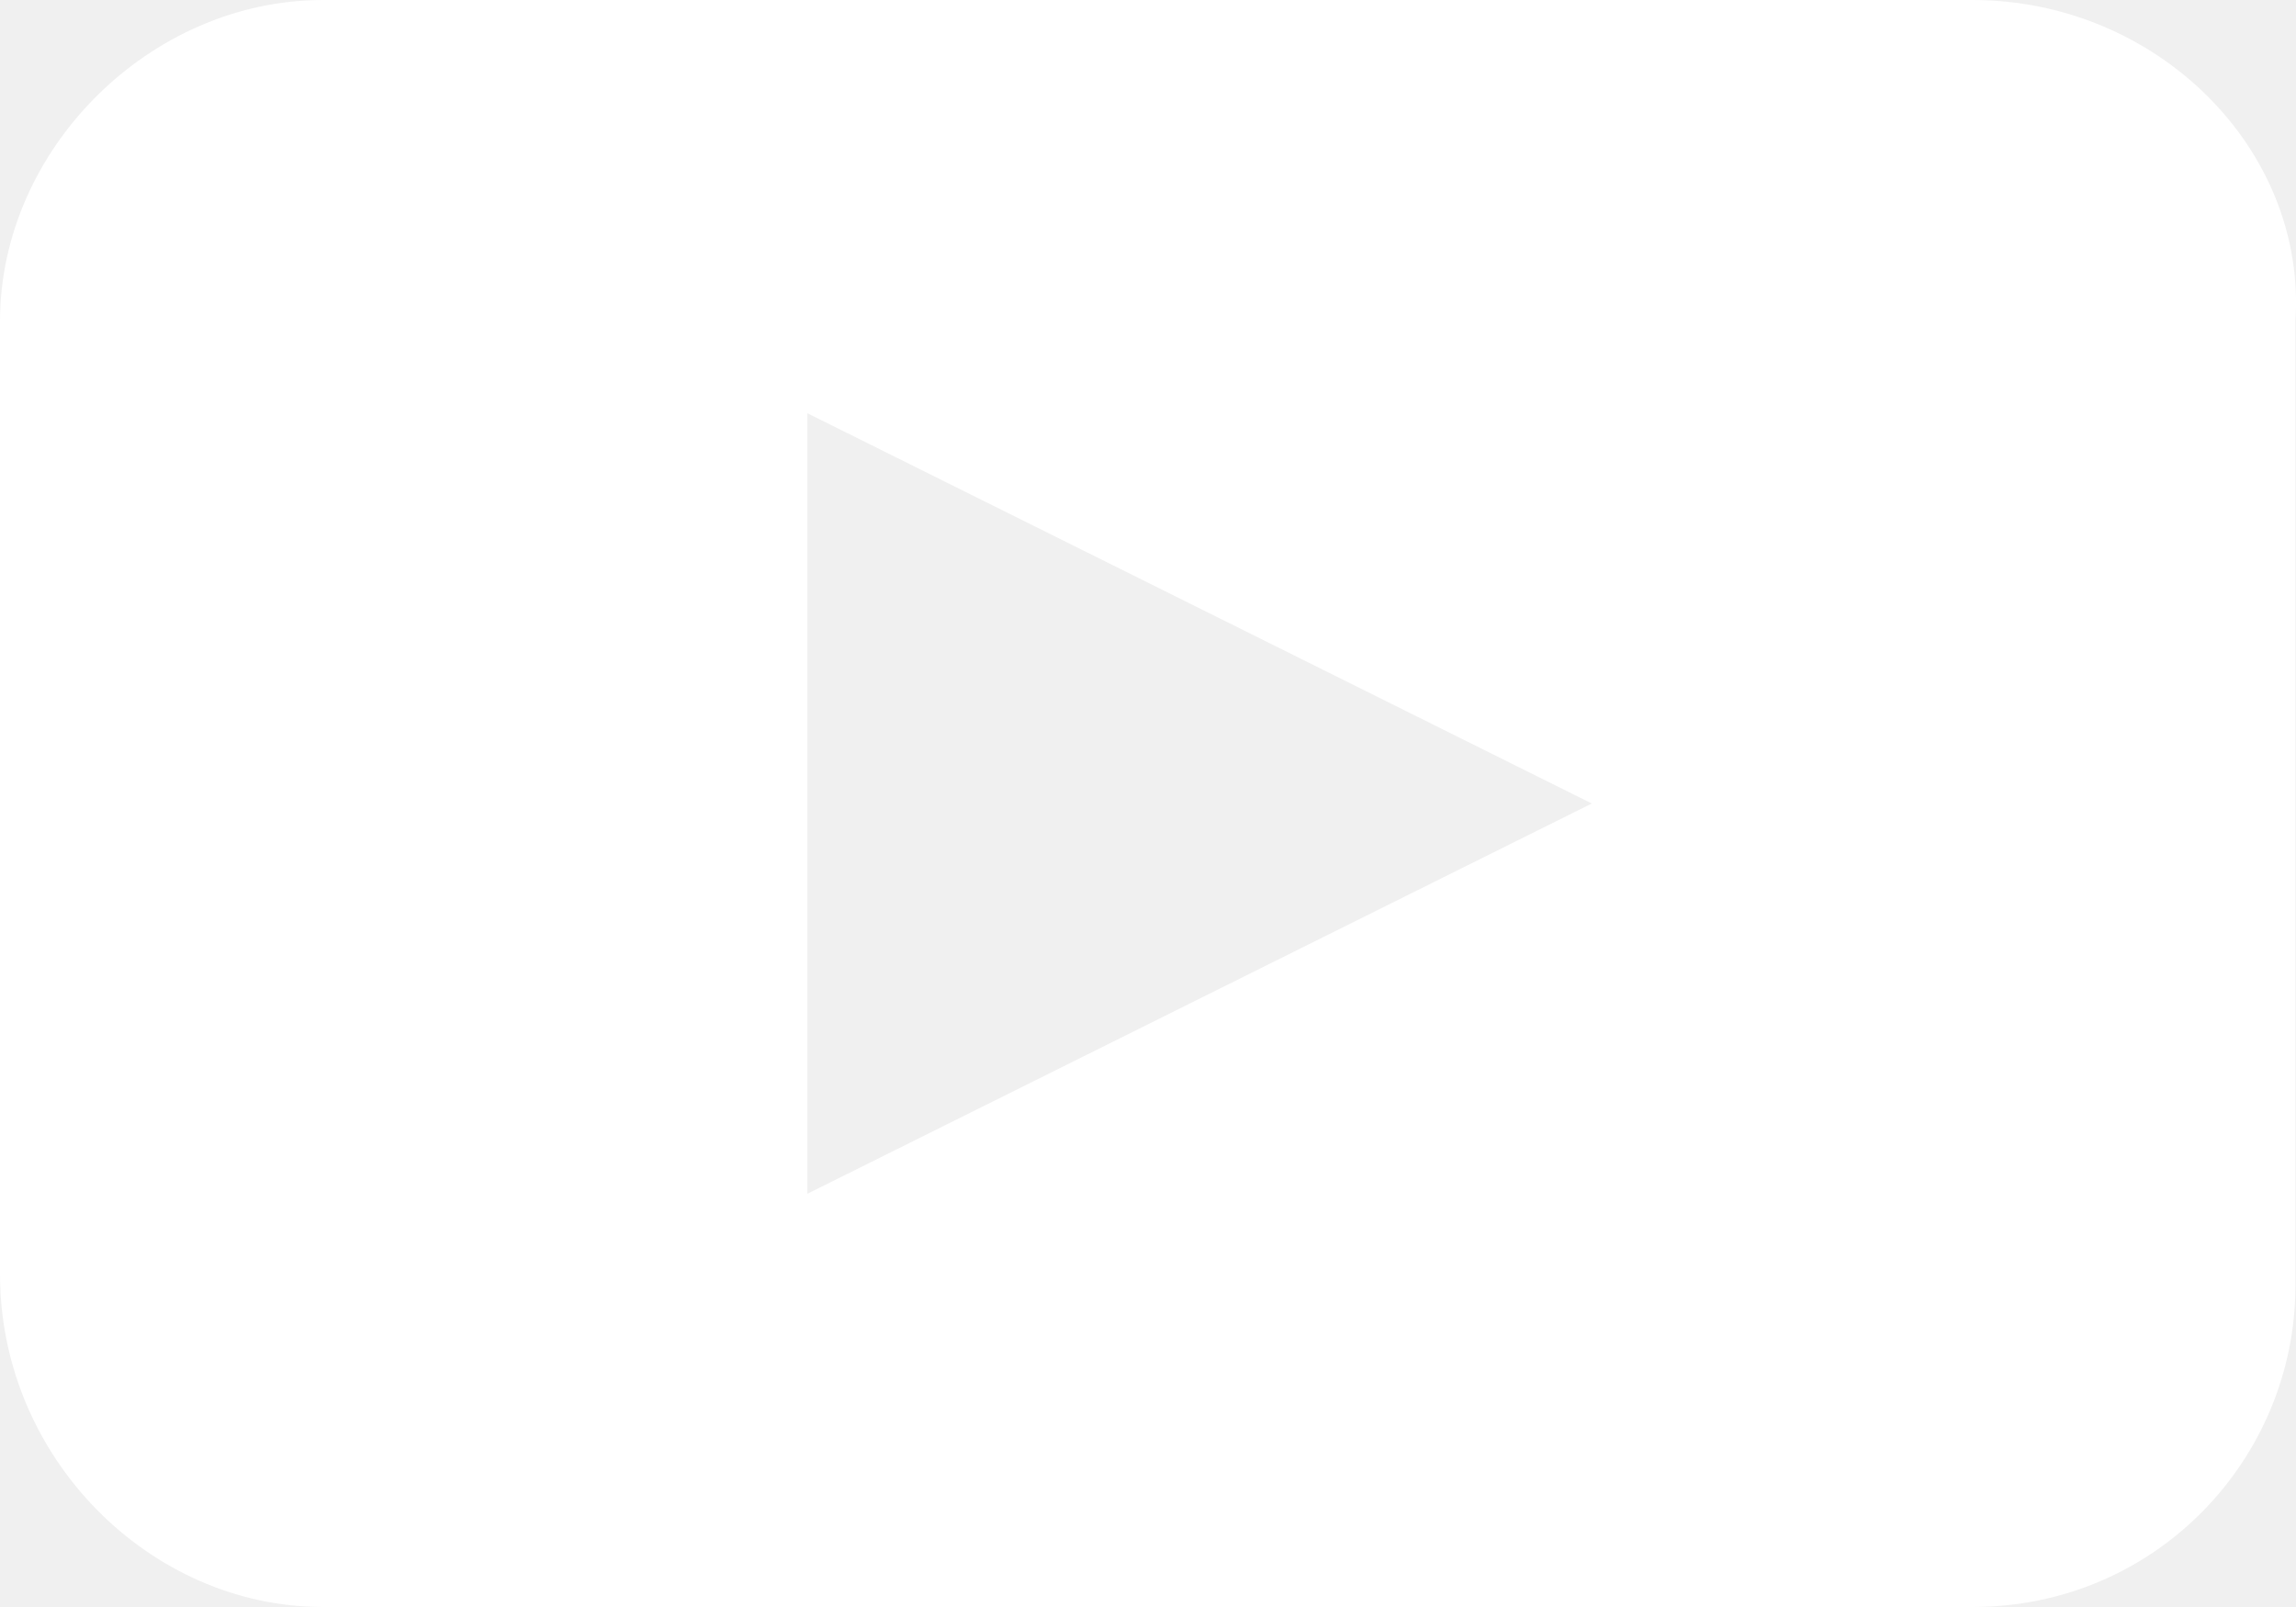
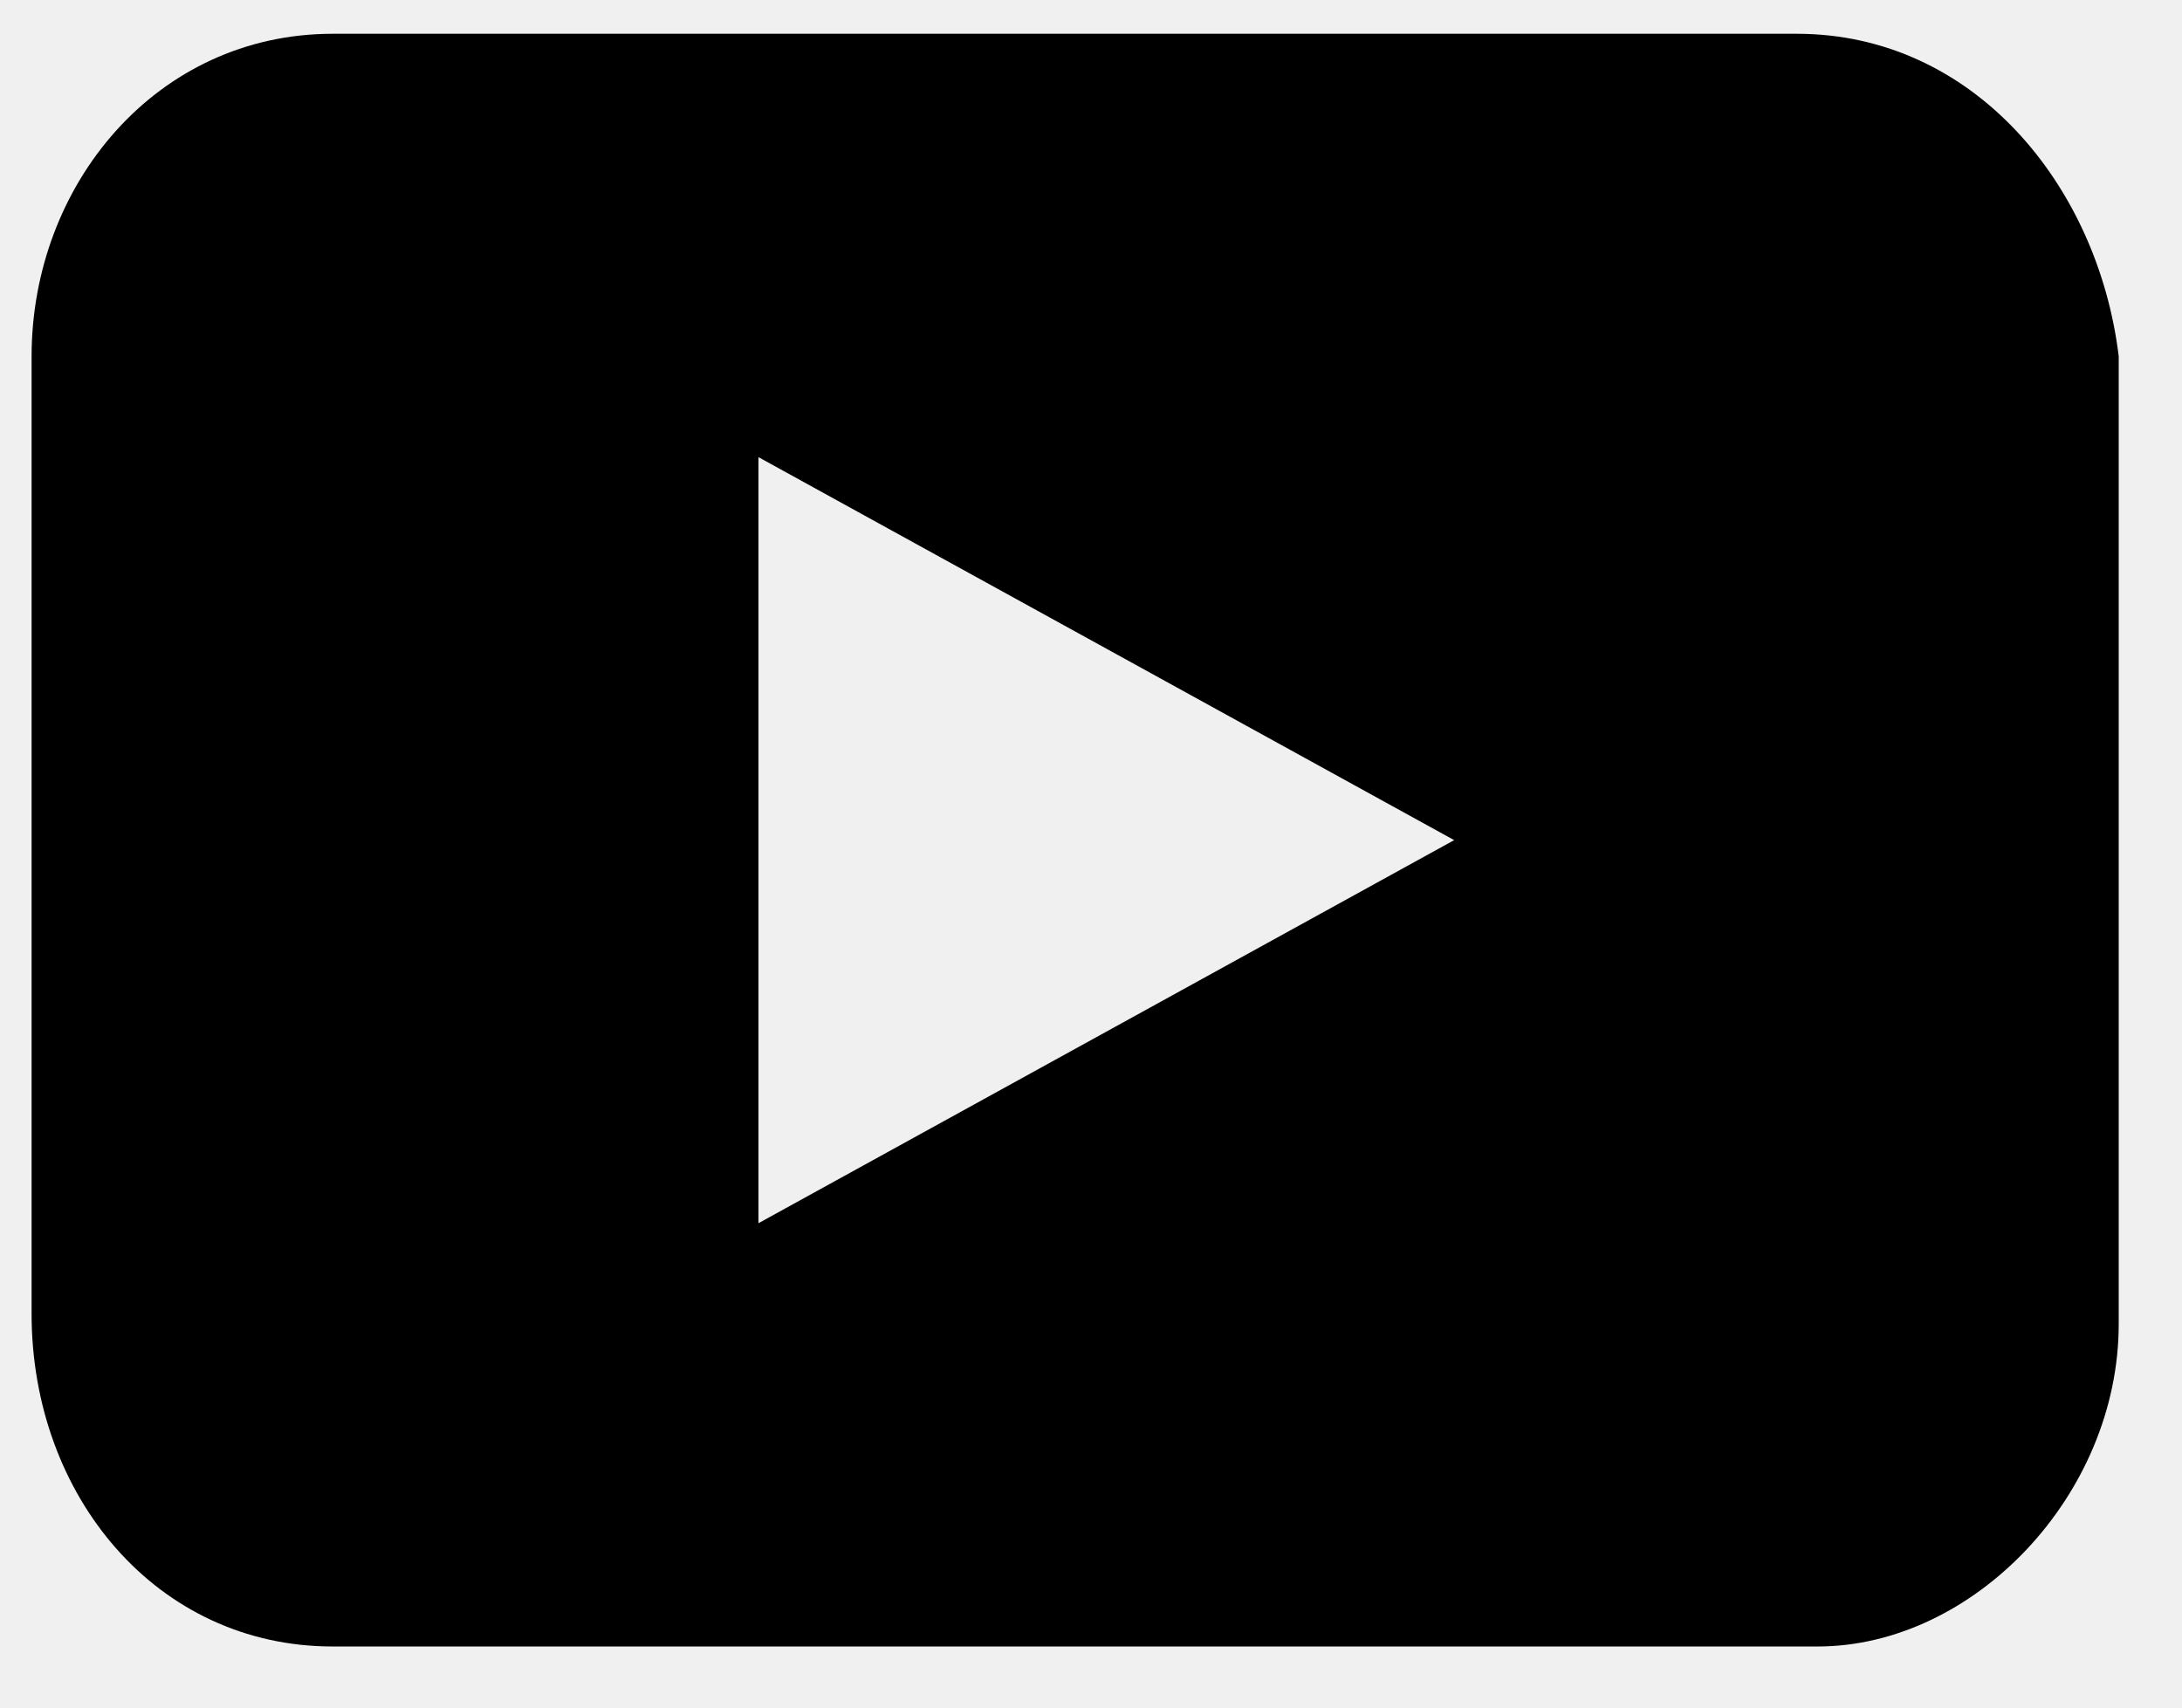
- <svg xmlns="http://www.w3.org/2000/svg" width="20" height="14" viewBox="0 0 20 14" fill="none">
-   <path d="M17.181 0H2.813C1.306 0 0 1.3 0 2.8V11.1C0 12.7 1.306 14 2.813 14H17.181C18.789 14 19.995 12.7 19.995 11.2V2.8C20.095 1.3 18.789 0 17.181 0ZM7.033 10.4V3.6L13.866 7L7.033 10.4Z" fill="white" />
+ <svg xmlns="http://www.w3.org/2000/svg" width="23" height="18" viewBox="0 0 23 18" fill="none">
+   <path d="M18.94 0.356H3.507C1.647 0.356 0.333 1.95 0.333 3.756V13.85C0.333 15.763 1.647 17.356 3.507 17.356H19.159C20.801 17.356 22.333 15.763 22.333 13.956V3.756C22.114 1.95 20.801 0.356 18.94 0.356ZM7.995 12.894V4.819L15.328 8.856L7.995 12.894Z" fill="currentcolor" />
</svg>
